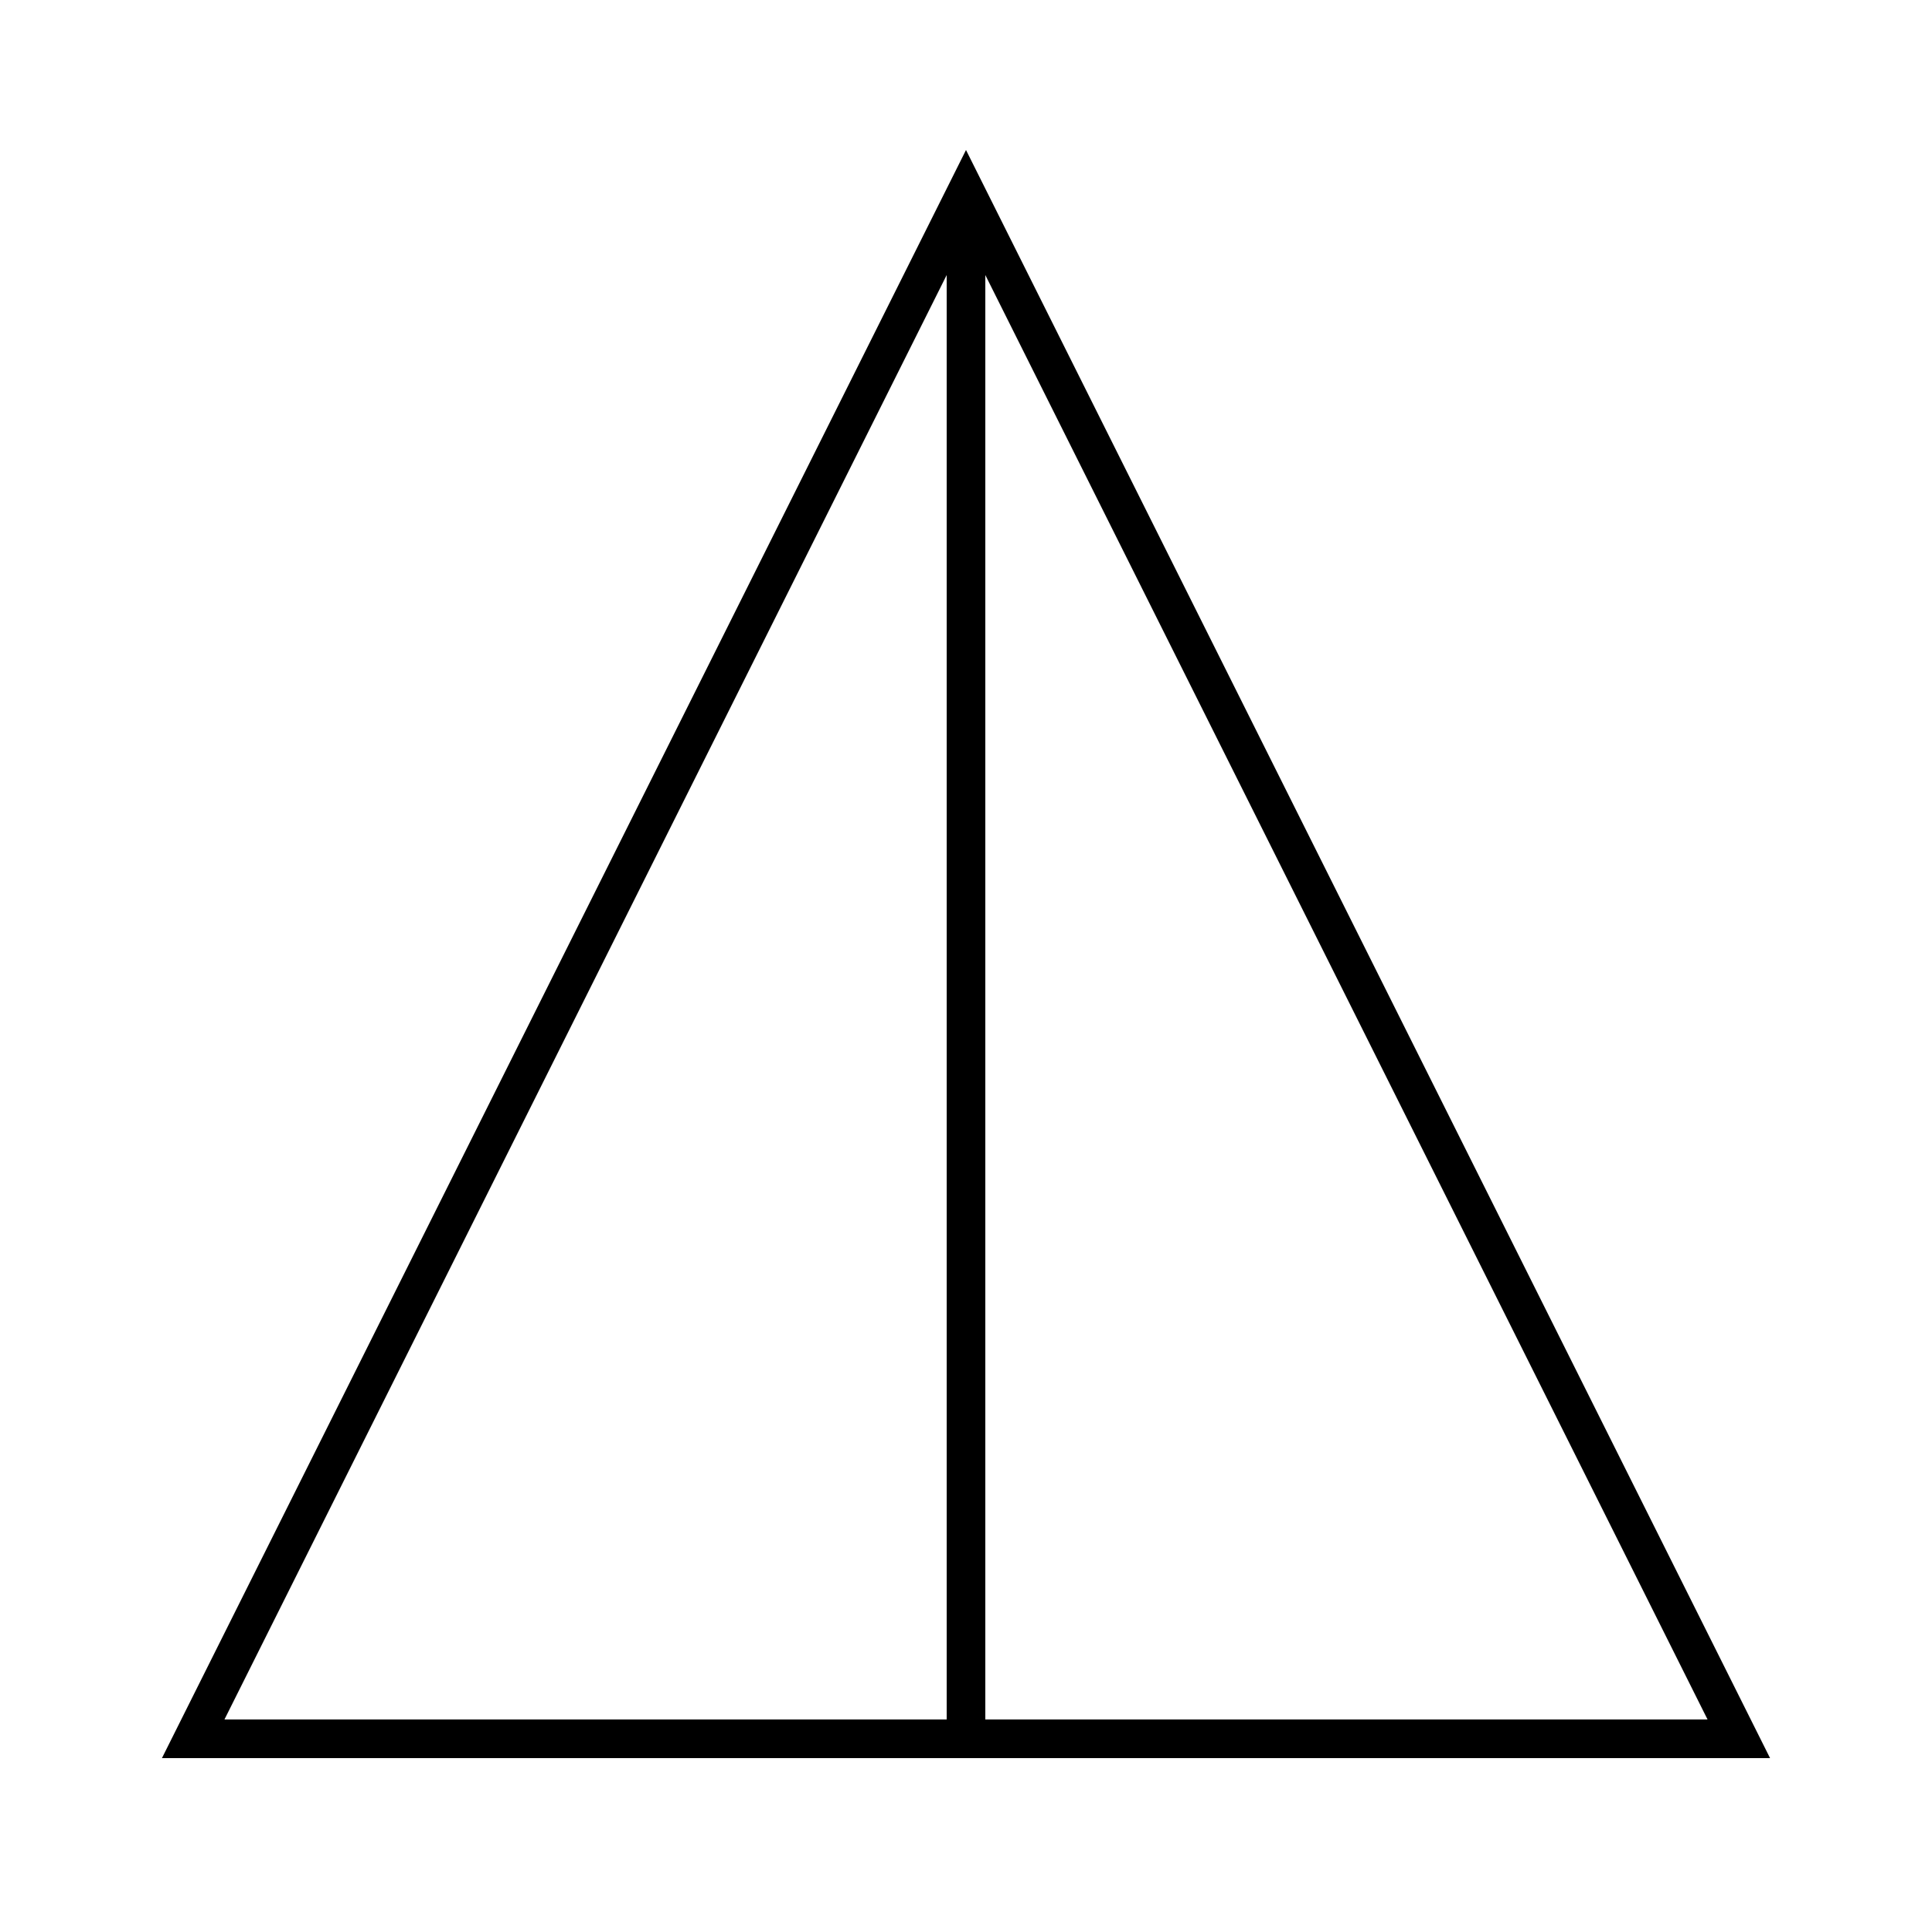
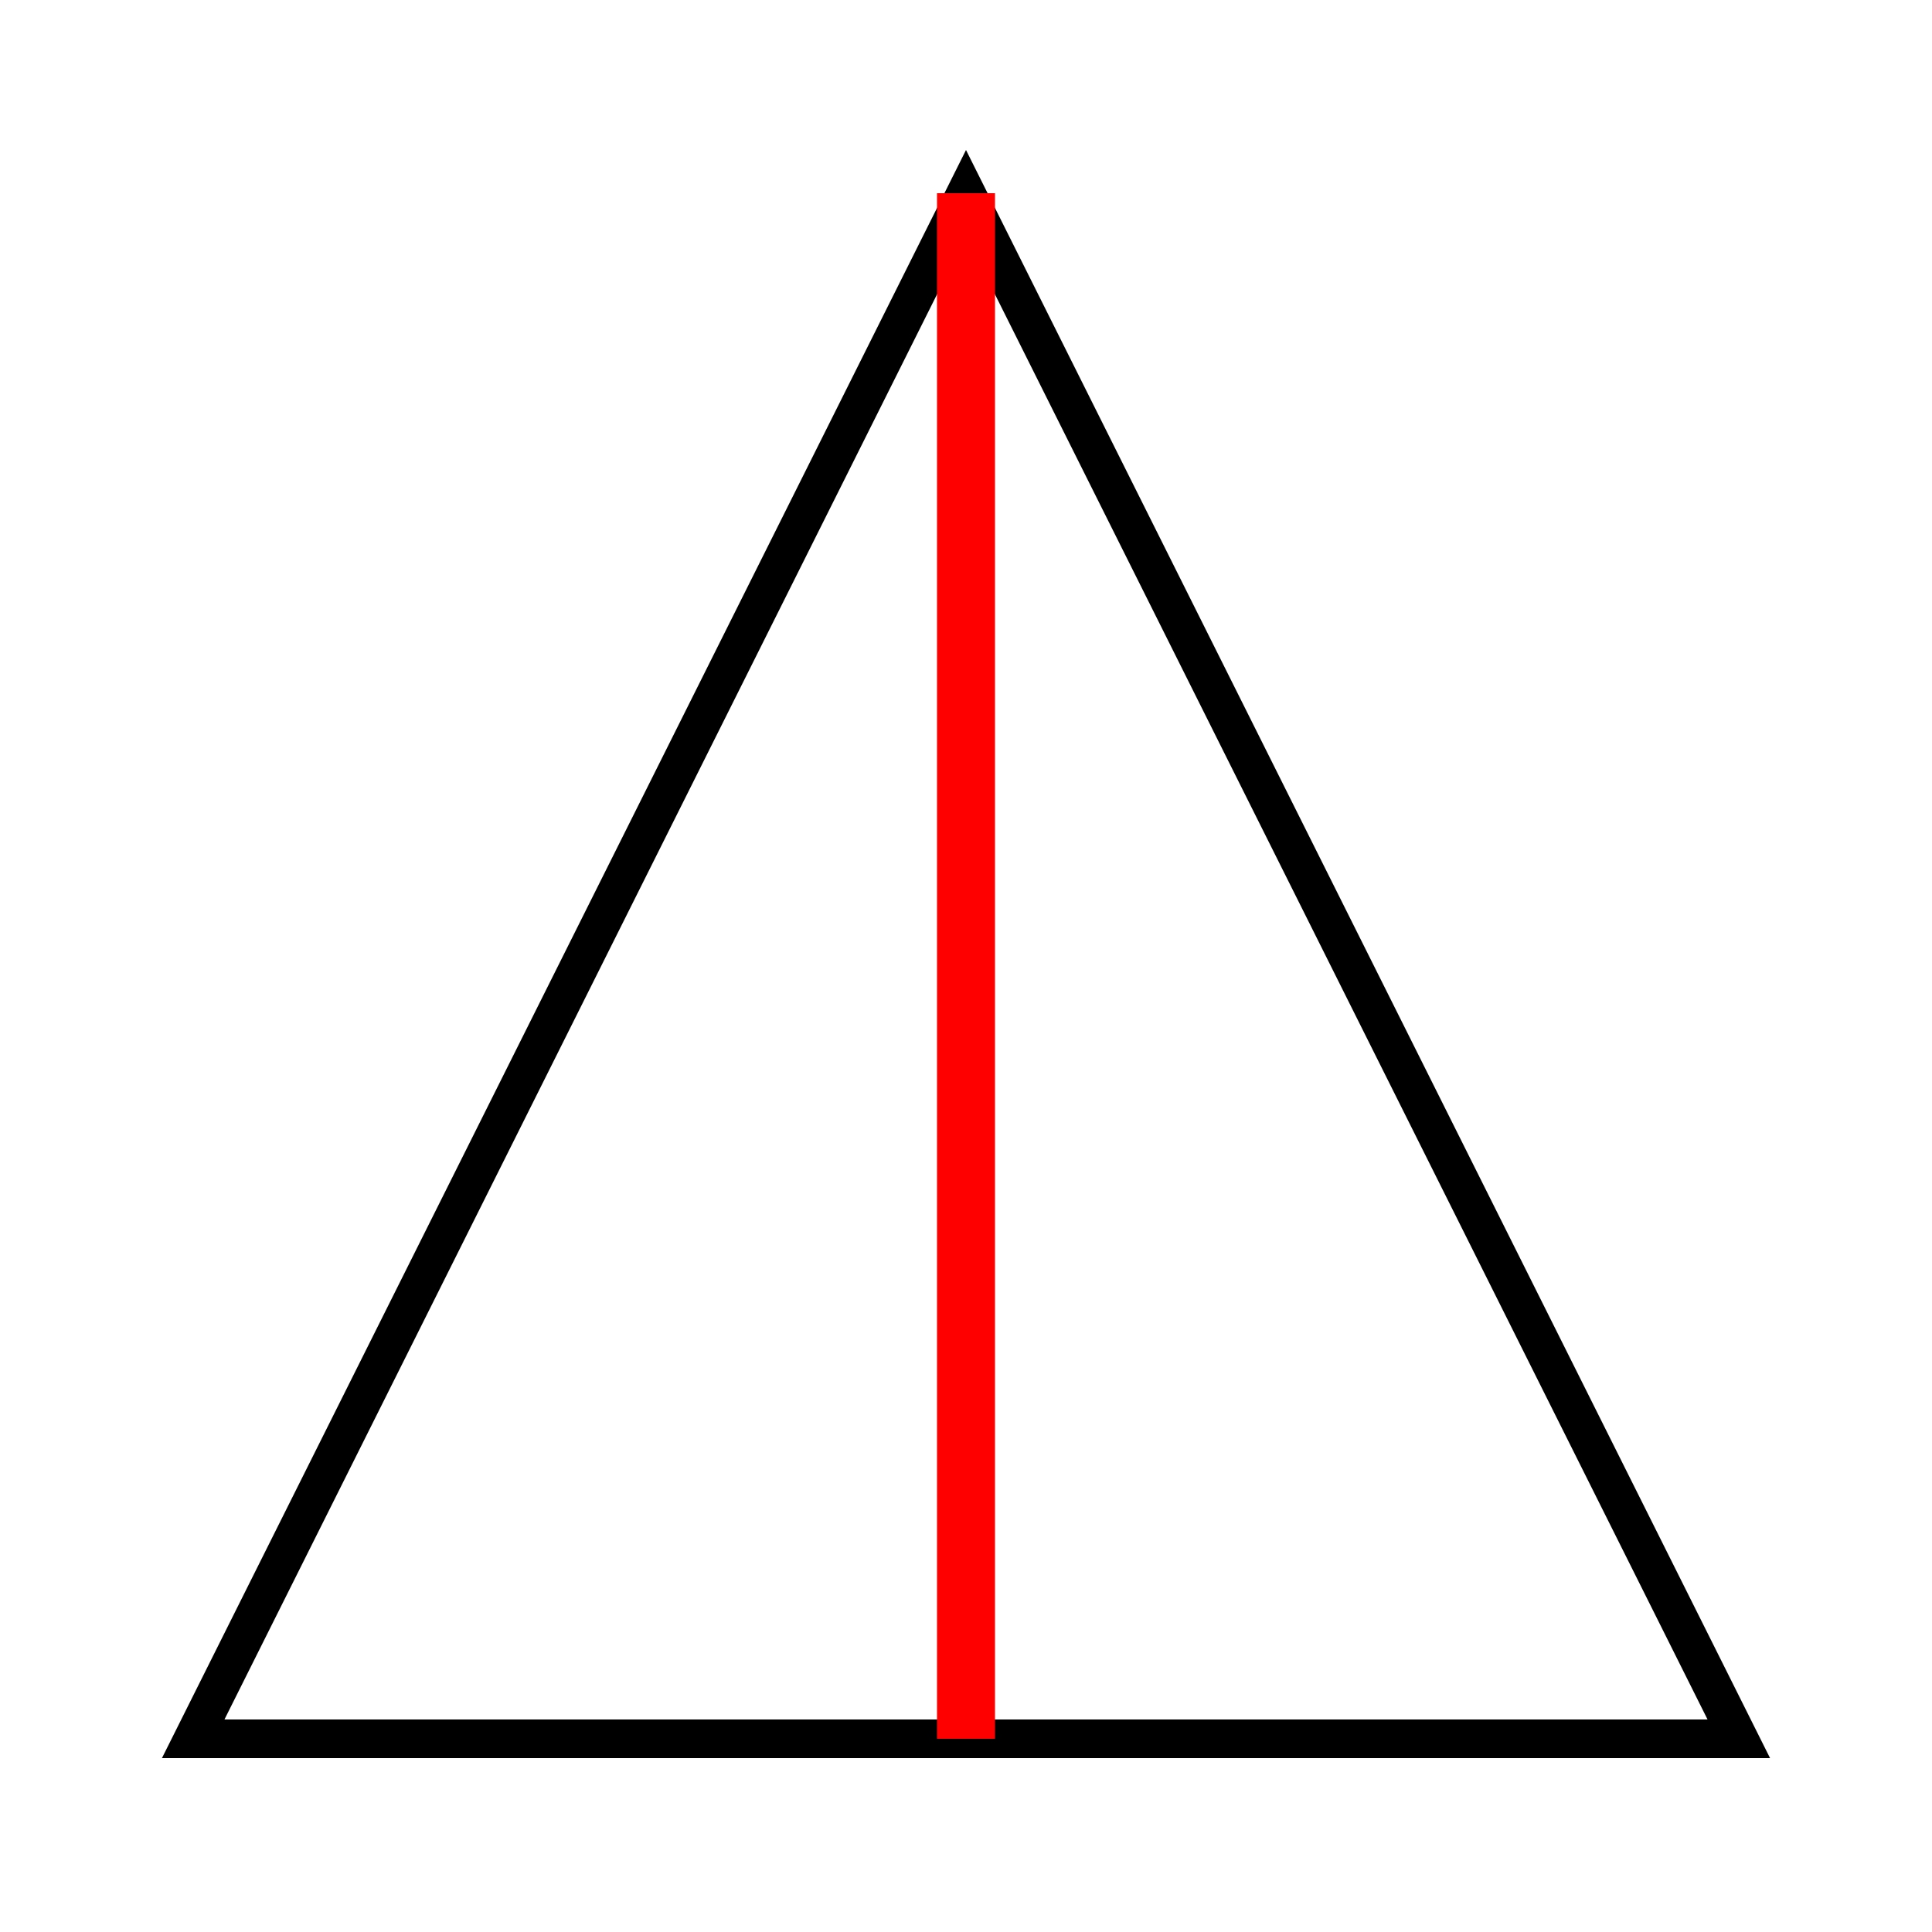
- <svg xmlns="http://www.w3.org/2000/svg" width="200" height="200" viewBox="0 0 100 100">
+ <svg xmlns="http://www.w3.org/2000/svg" width="100" height="100" viewBox="0 0 100 100">
  <polygon points="10,90 90,90 50,10" fill="none" stroke="black" stroke-width="2" />
-   <line x1="50" y1="10" x2="50" y2="90" stroke="black" stroke-width="2" />
+   <line x1="50" y1="10" x2="50" y2="90" stroke="red" stroke-width="3" />
</svg>
